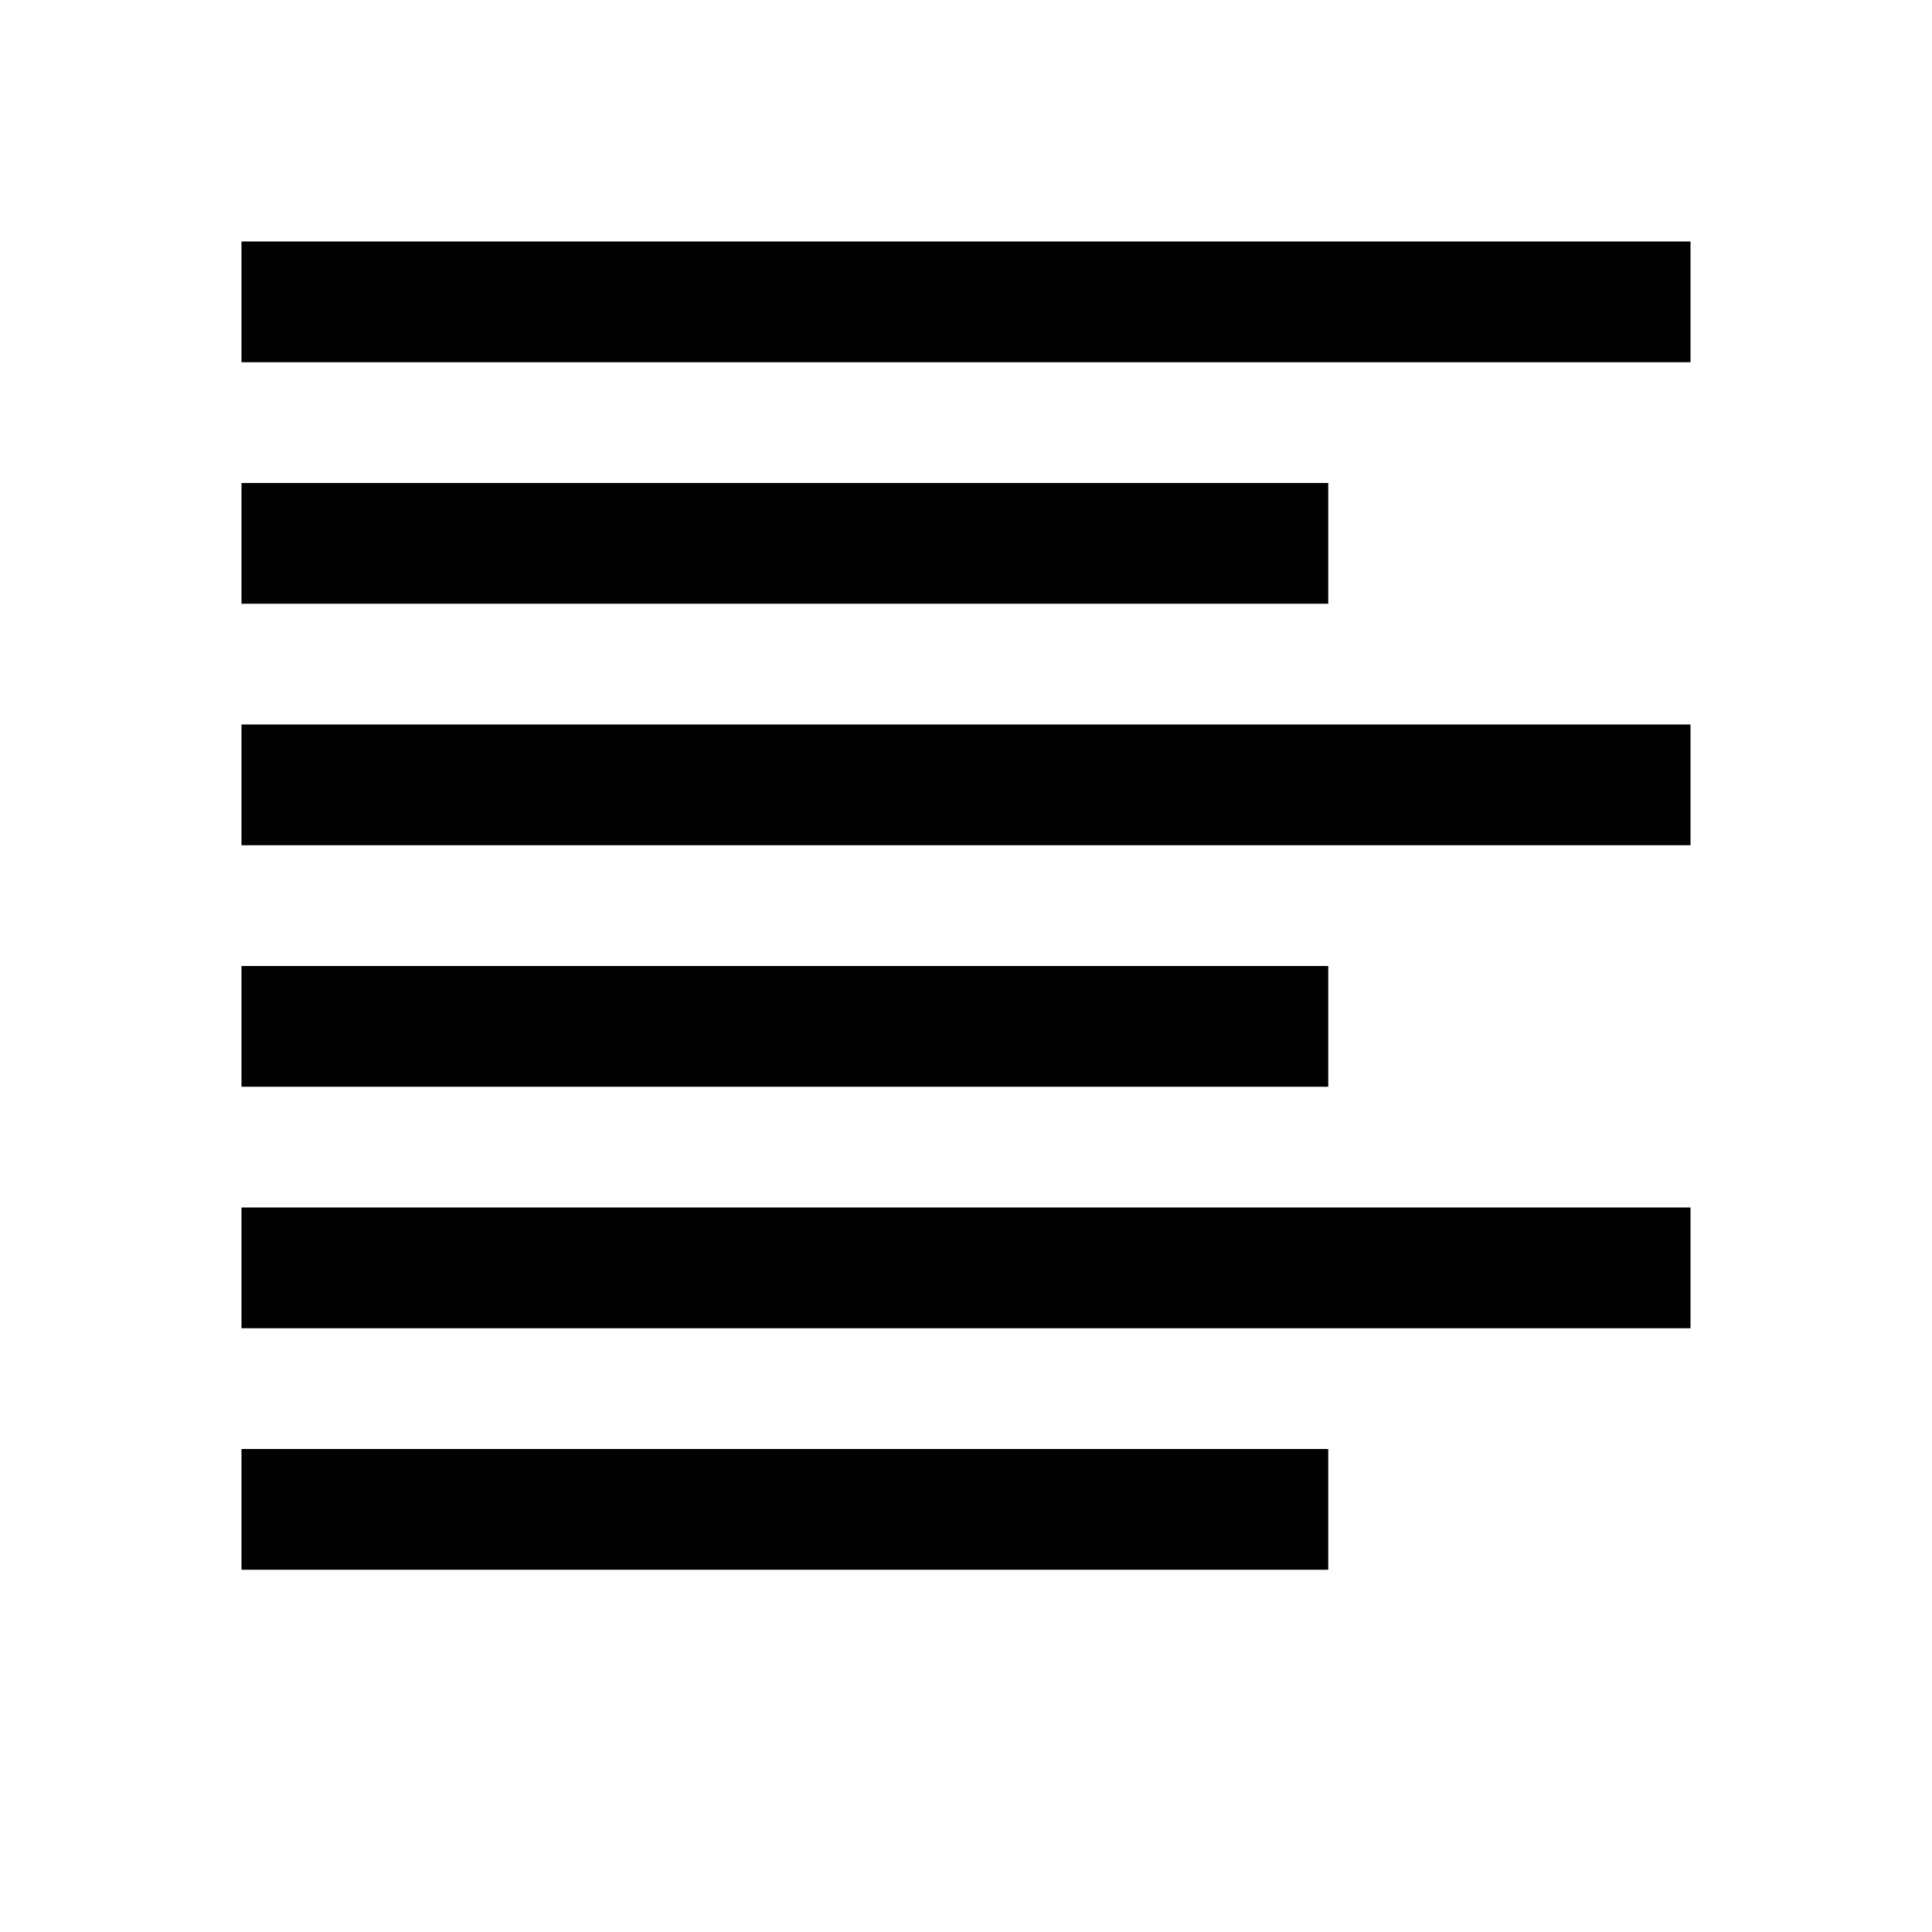
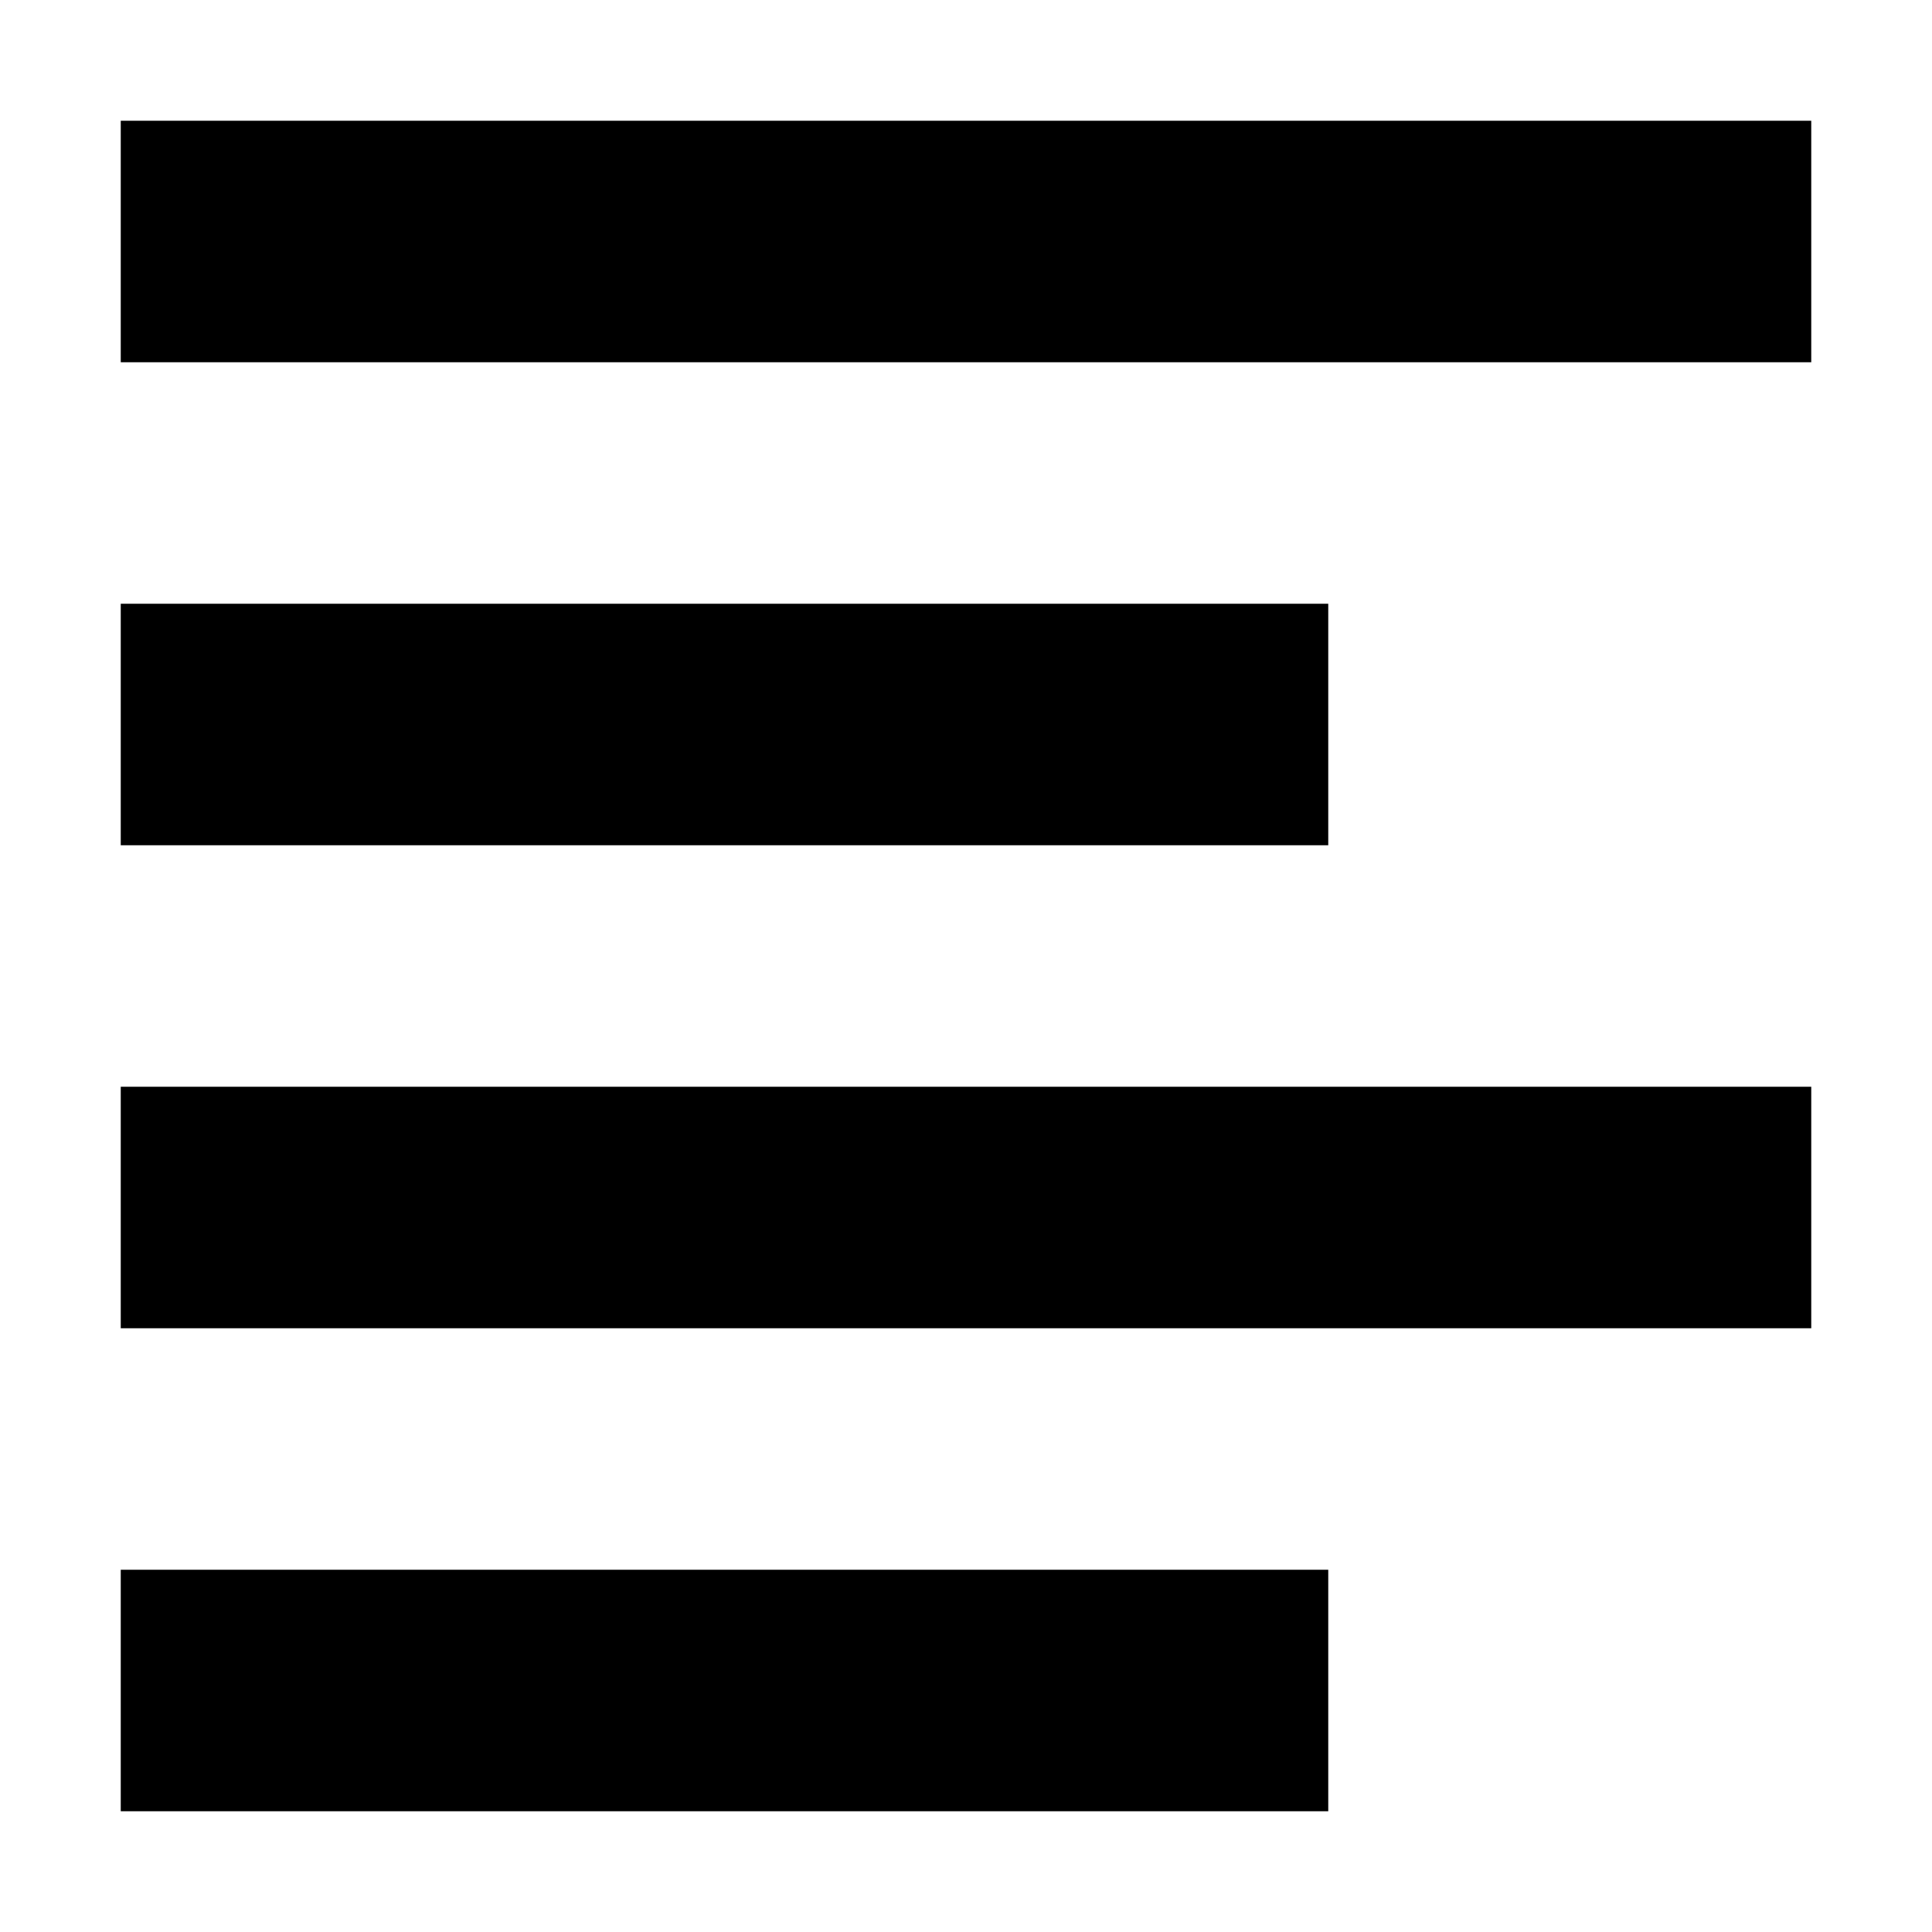
- <svg xmlns="http://www.w3.org/2000/svg" version="1.1" id="svg2" x="0px" y="0px" width="16px" height="16px" viewBox="0 0 16 16" enable-background="new 0 0 16 16" xml:space="preserve">
-   <defs>
- 	
- 	
- 		</defs>
-   <path id="layer1" transform="translate(0,-1036.362)" d="M2,1038.362v1h12v-1  H2z M2,1040.362v1h9v-1H2z M2,1042.362v1h12v-1H2z M2,1044.362v1h9v-1H2z M2,1046.362v1h12v-1H2z M2,1048.362v1h9v-1H2z" />
+ <svg xmlns="http://www.w3.org/2000/svg" width="16px" height="16px" viewBox="0 0 16 16" version="1.1">
+   <rect x="1" y="1" width="14" height="2" />
+   <rect x="1" y="5" width="10" height="2" />
+   <rect x="1" y="9" width="14" height="2" />
+   <rect x="1" y="13" width="10" height="2" />
</svg>
